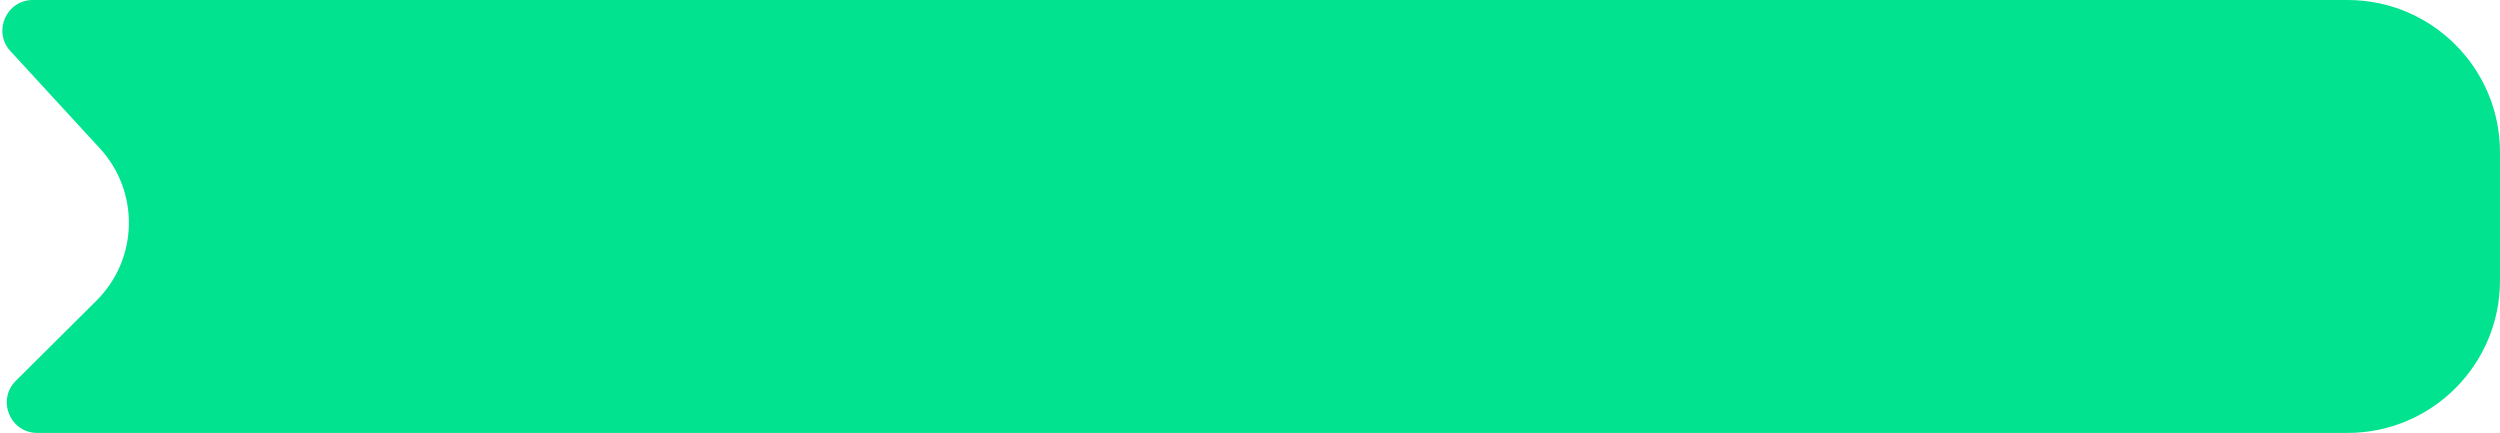
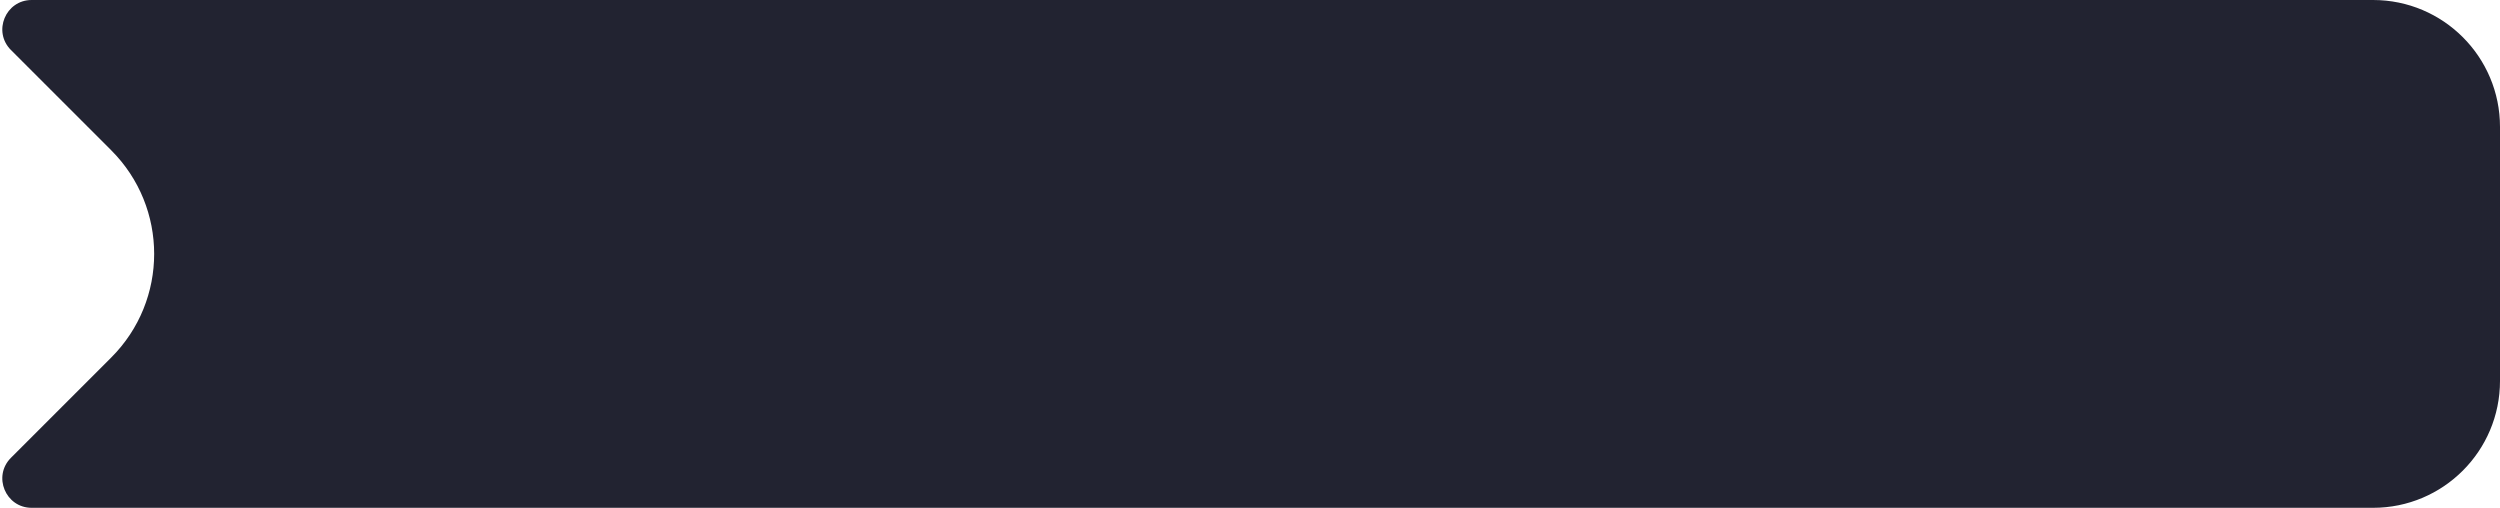
- <svg xmlns="http://www.w3.org/2000/svg" width="410" height="71" viewBox="0 0 410 71" fill="none">
-   <path d="M410 25C410 11.193 398.807 0 385 0H5.392C1.037 0 -1.236 5.18 1.712 8.385L16.388 24.343C22.933 31.459 22.687 42.474 15.832 49.291L2.594 62.455C-0.57 65.6 1.658 71 6.119 71H385C398.807 71 410 59.807 410 46V25Z" fill="#01E38E" />
+ <svg xmlns="http://www.w3.org/2000/svg" width="256" height="52" viewBox="0 0 256 52" fill="none">
+   <path d="M256 39C256 46.18 250.18 52 243 52H3.243C0.57 52 -0.769 48.769 1.121 46.879L11.393 36.607C17.251 30.749 17.251 21.251 11.393 15.393L1.121 5.121C-0.769 3.231 0.57 1.90735e-06 3.243 1.90735e-06H243C250.18 1.90735e-06 256 5.82 256 13V39Z" fill="#222331" />
</svg>
